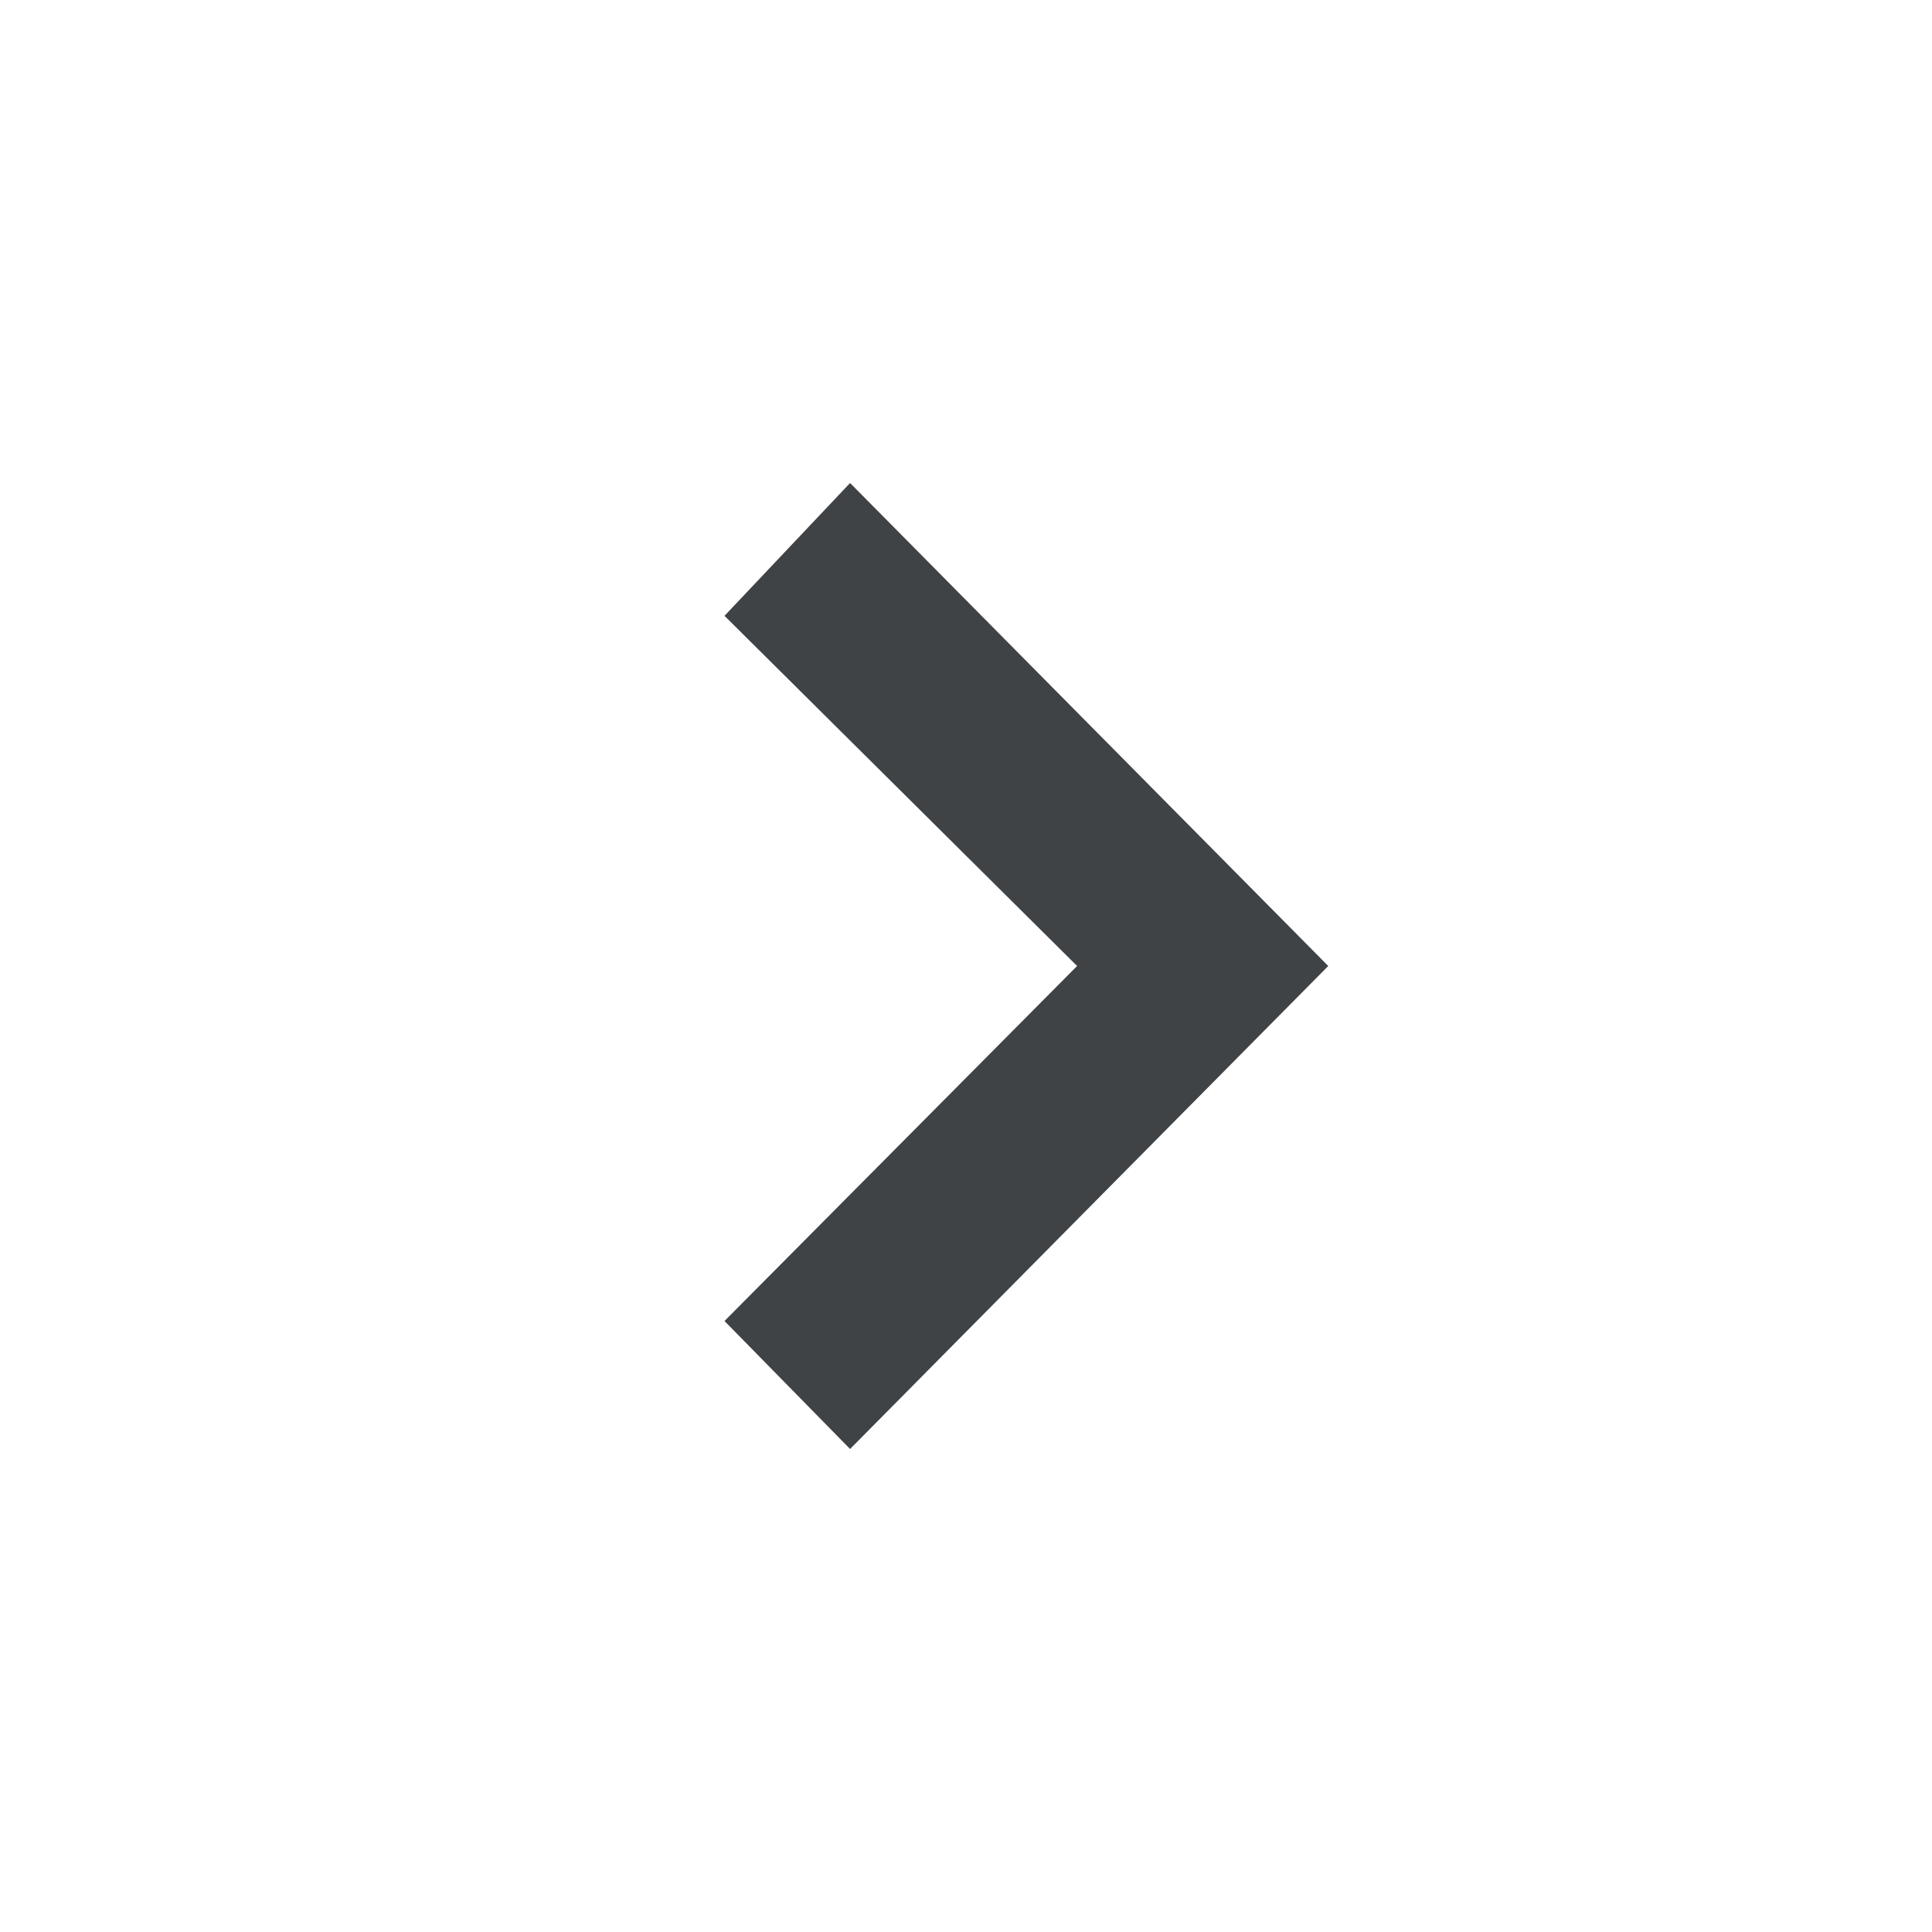
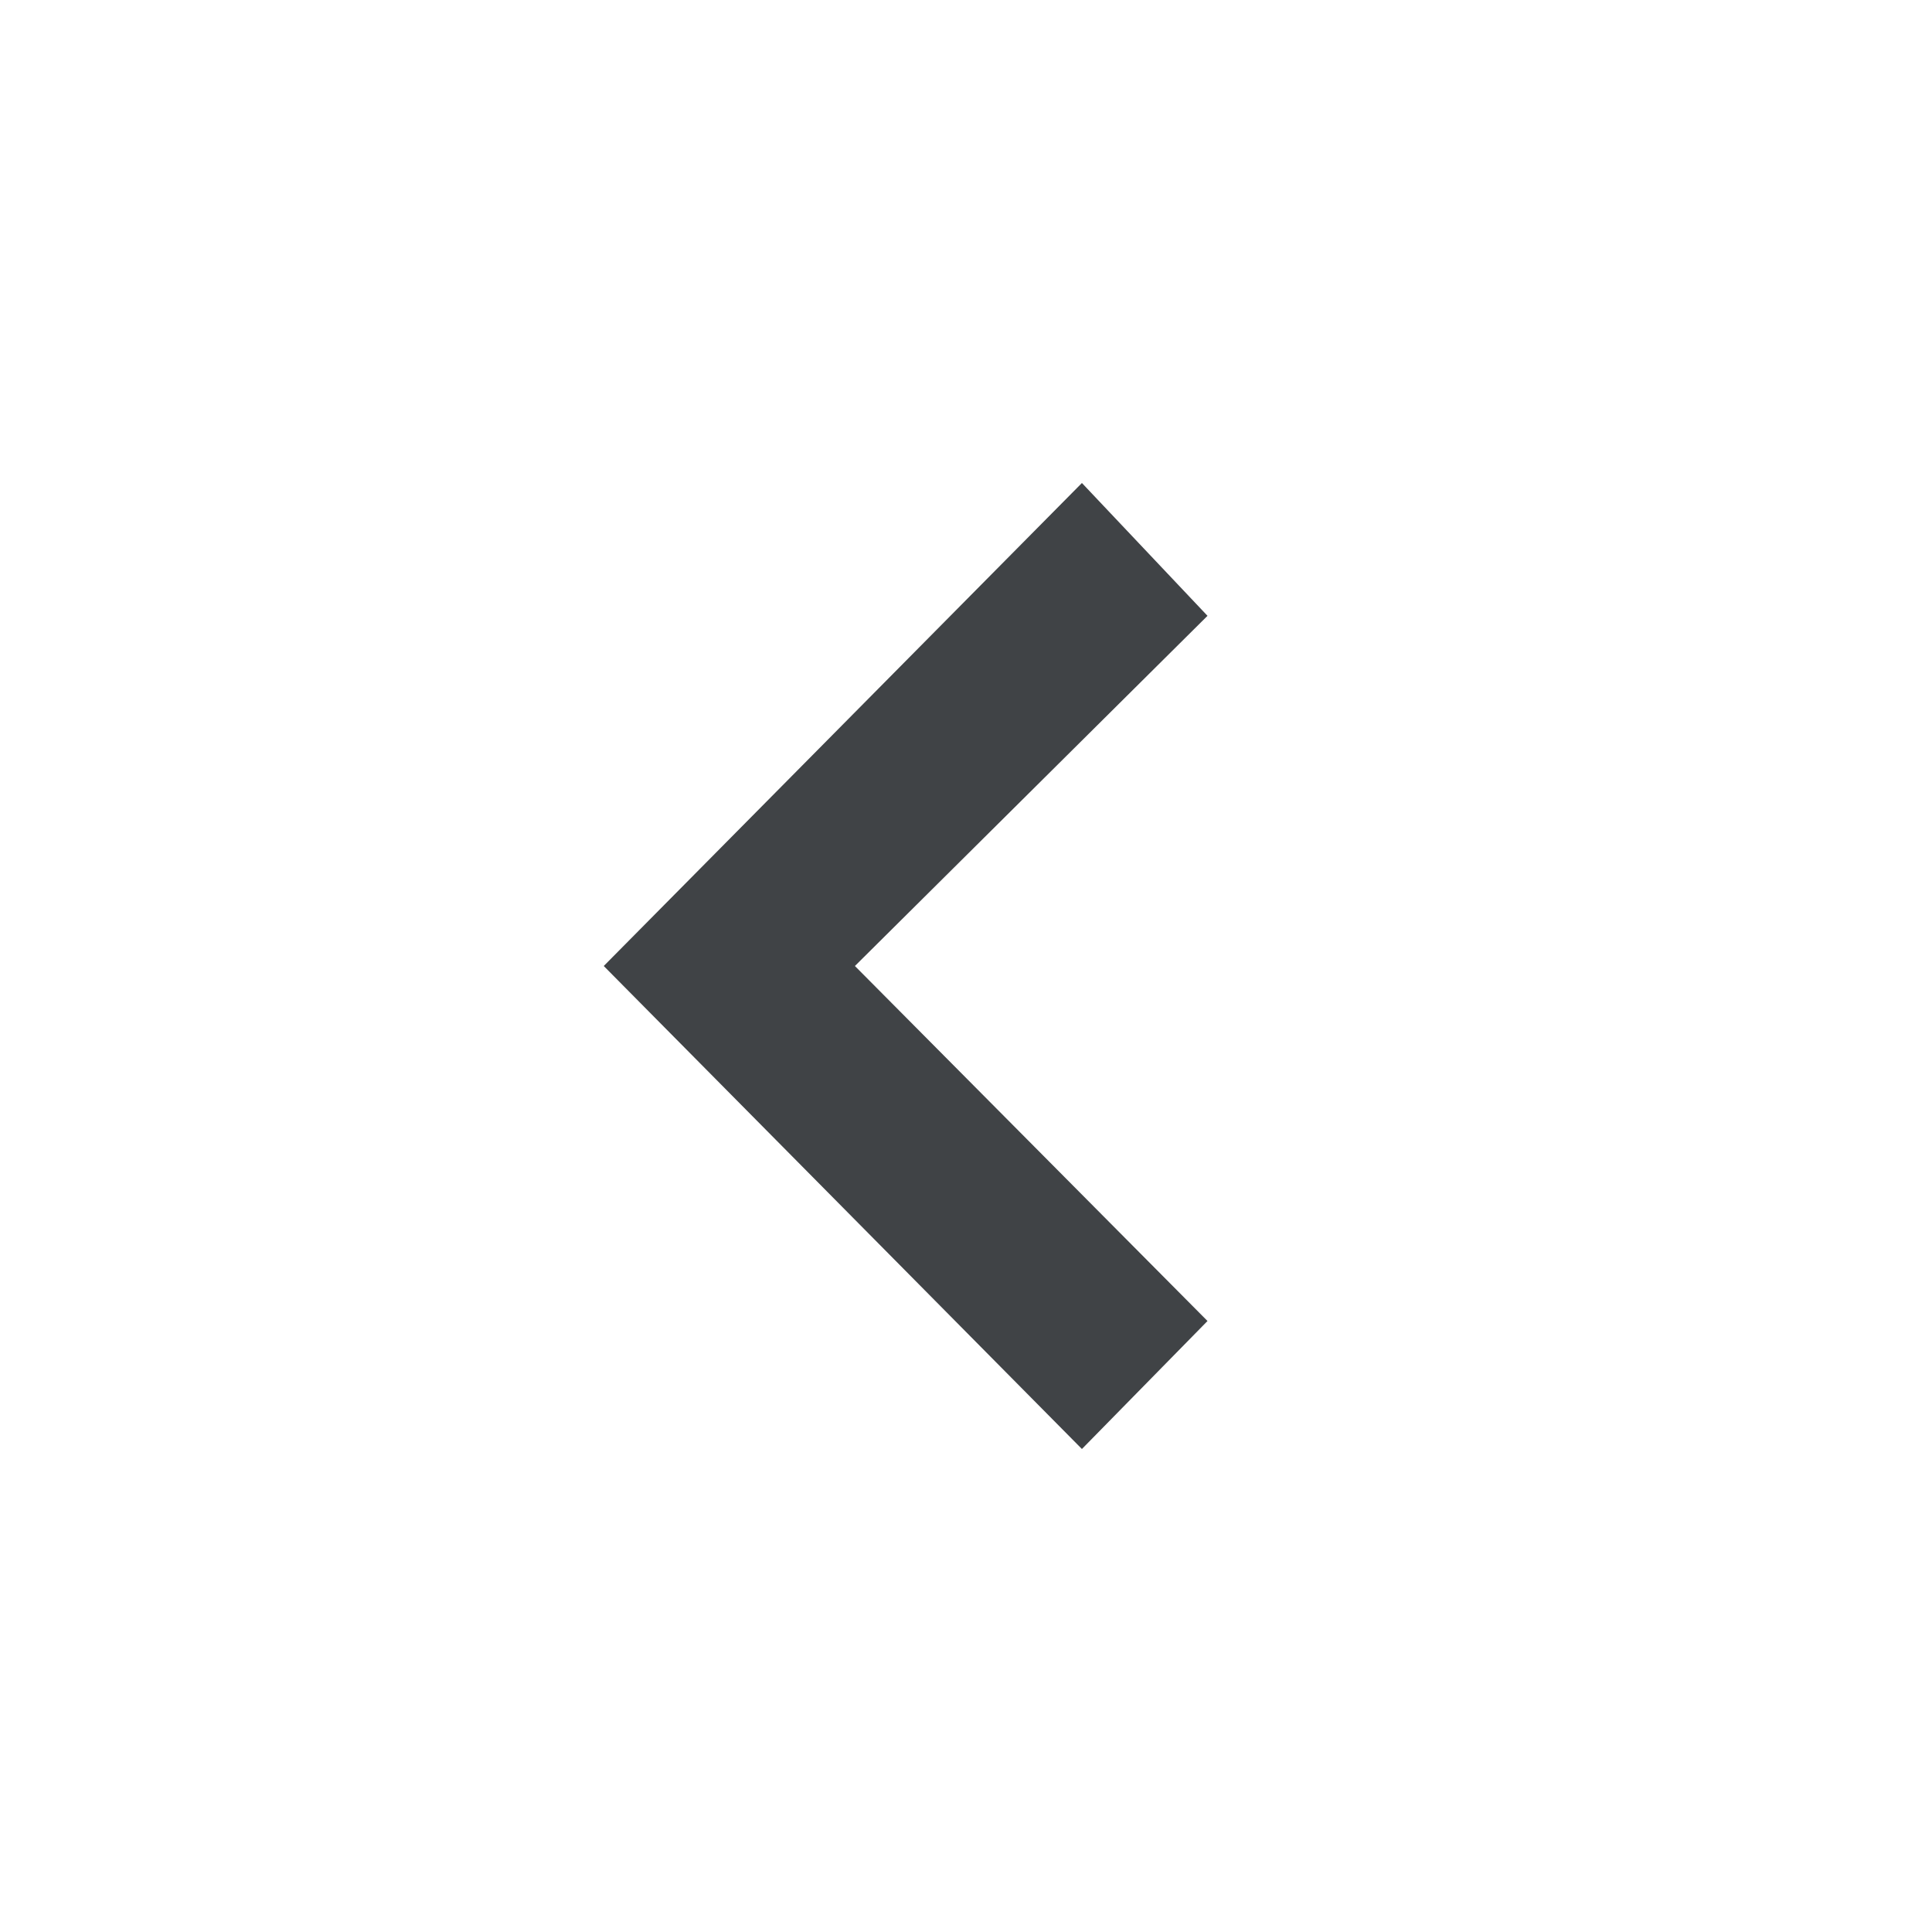
<svg xmlns="http://www.w3.org/2000/svg" class="cui3-icon cui3-icon--s" viewBox="0 0 16 16">
  <g stroke="none" fill="#404346" stroke-width="1px">
-     <path d="M6 5.1L7.04 4 11 8l-3.96 4L6 10.94 8.92 8z" stroke="none" fill="#404346" stroke-width="1px" />
+     <path d="M10 5.1L8.96 4 5 8l3.96 4L10 10.94 7.08 8z" stroke="none" fill="#404346" stroke-width="1px" />
  </g>
</svg>
